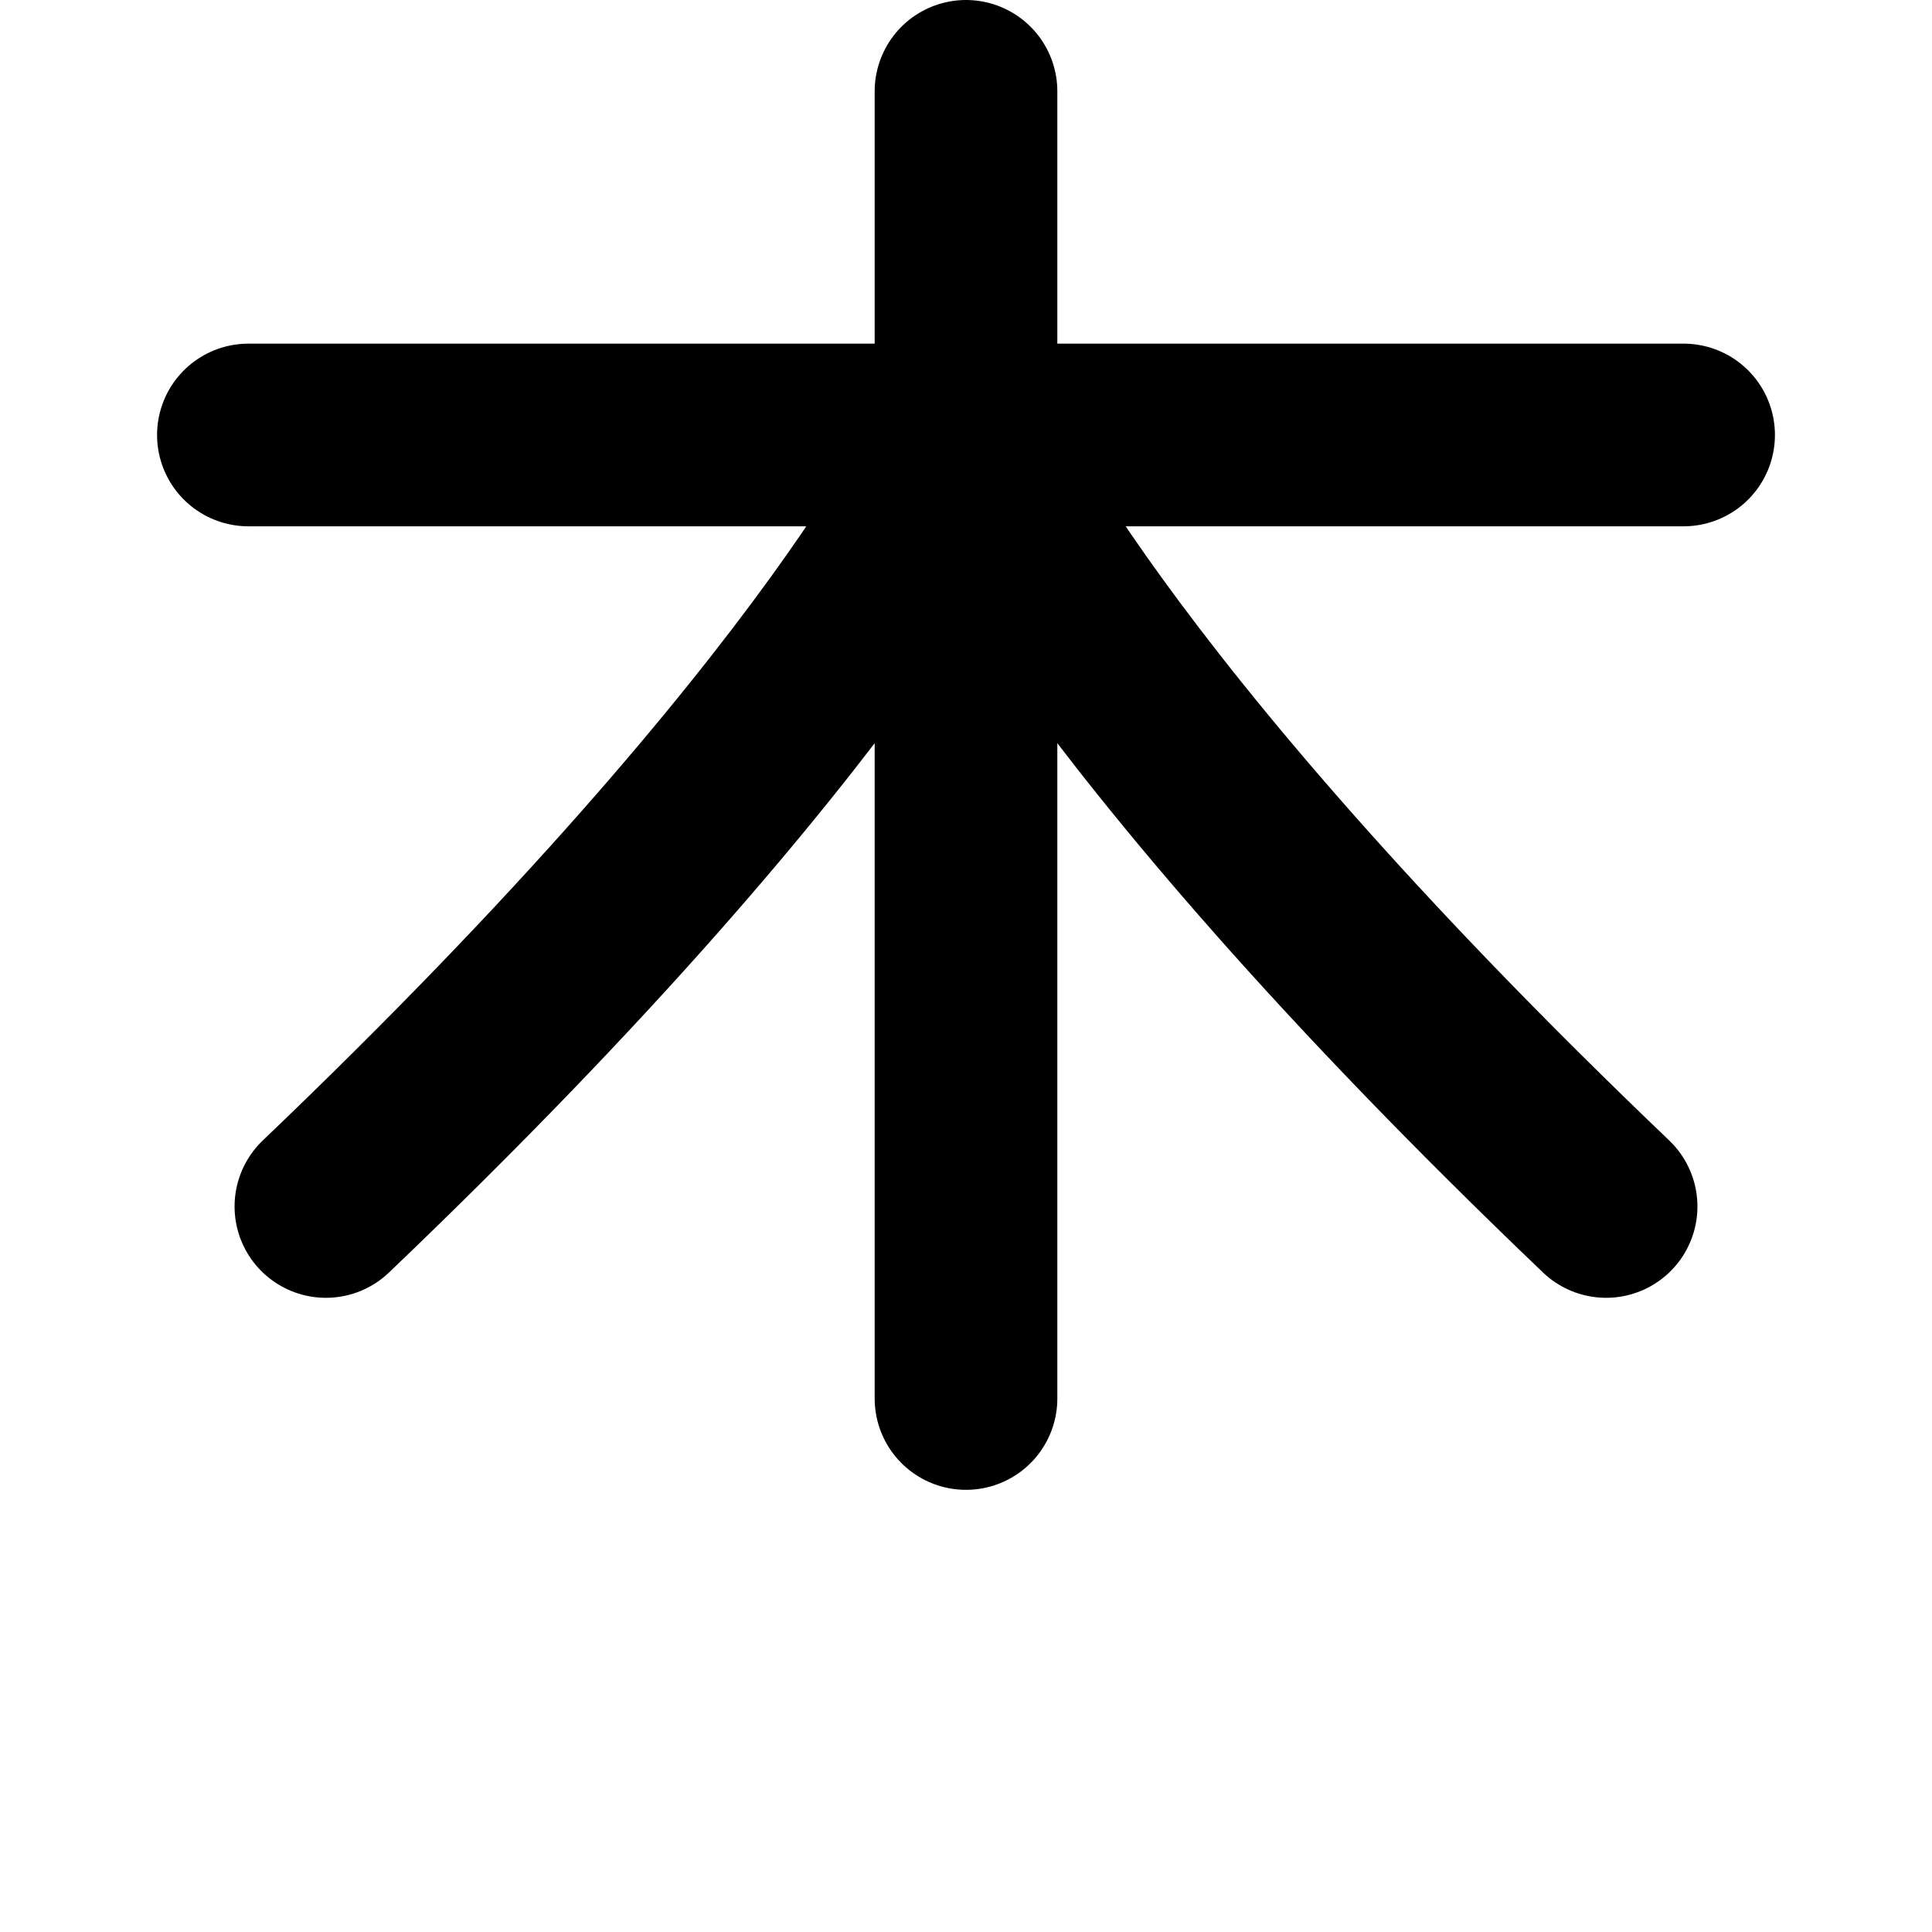
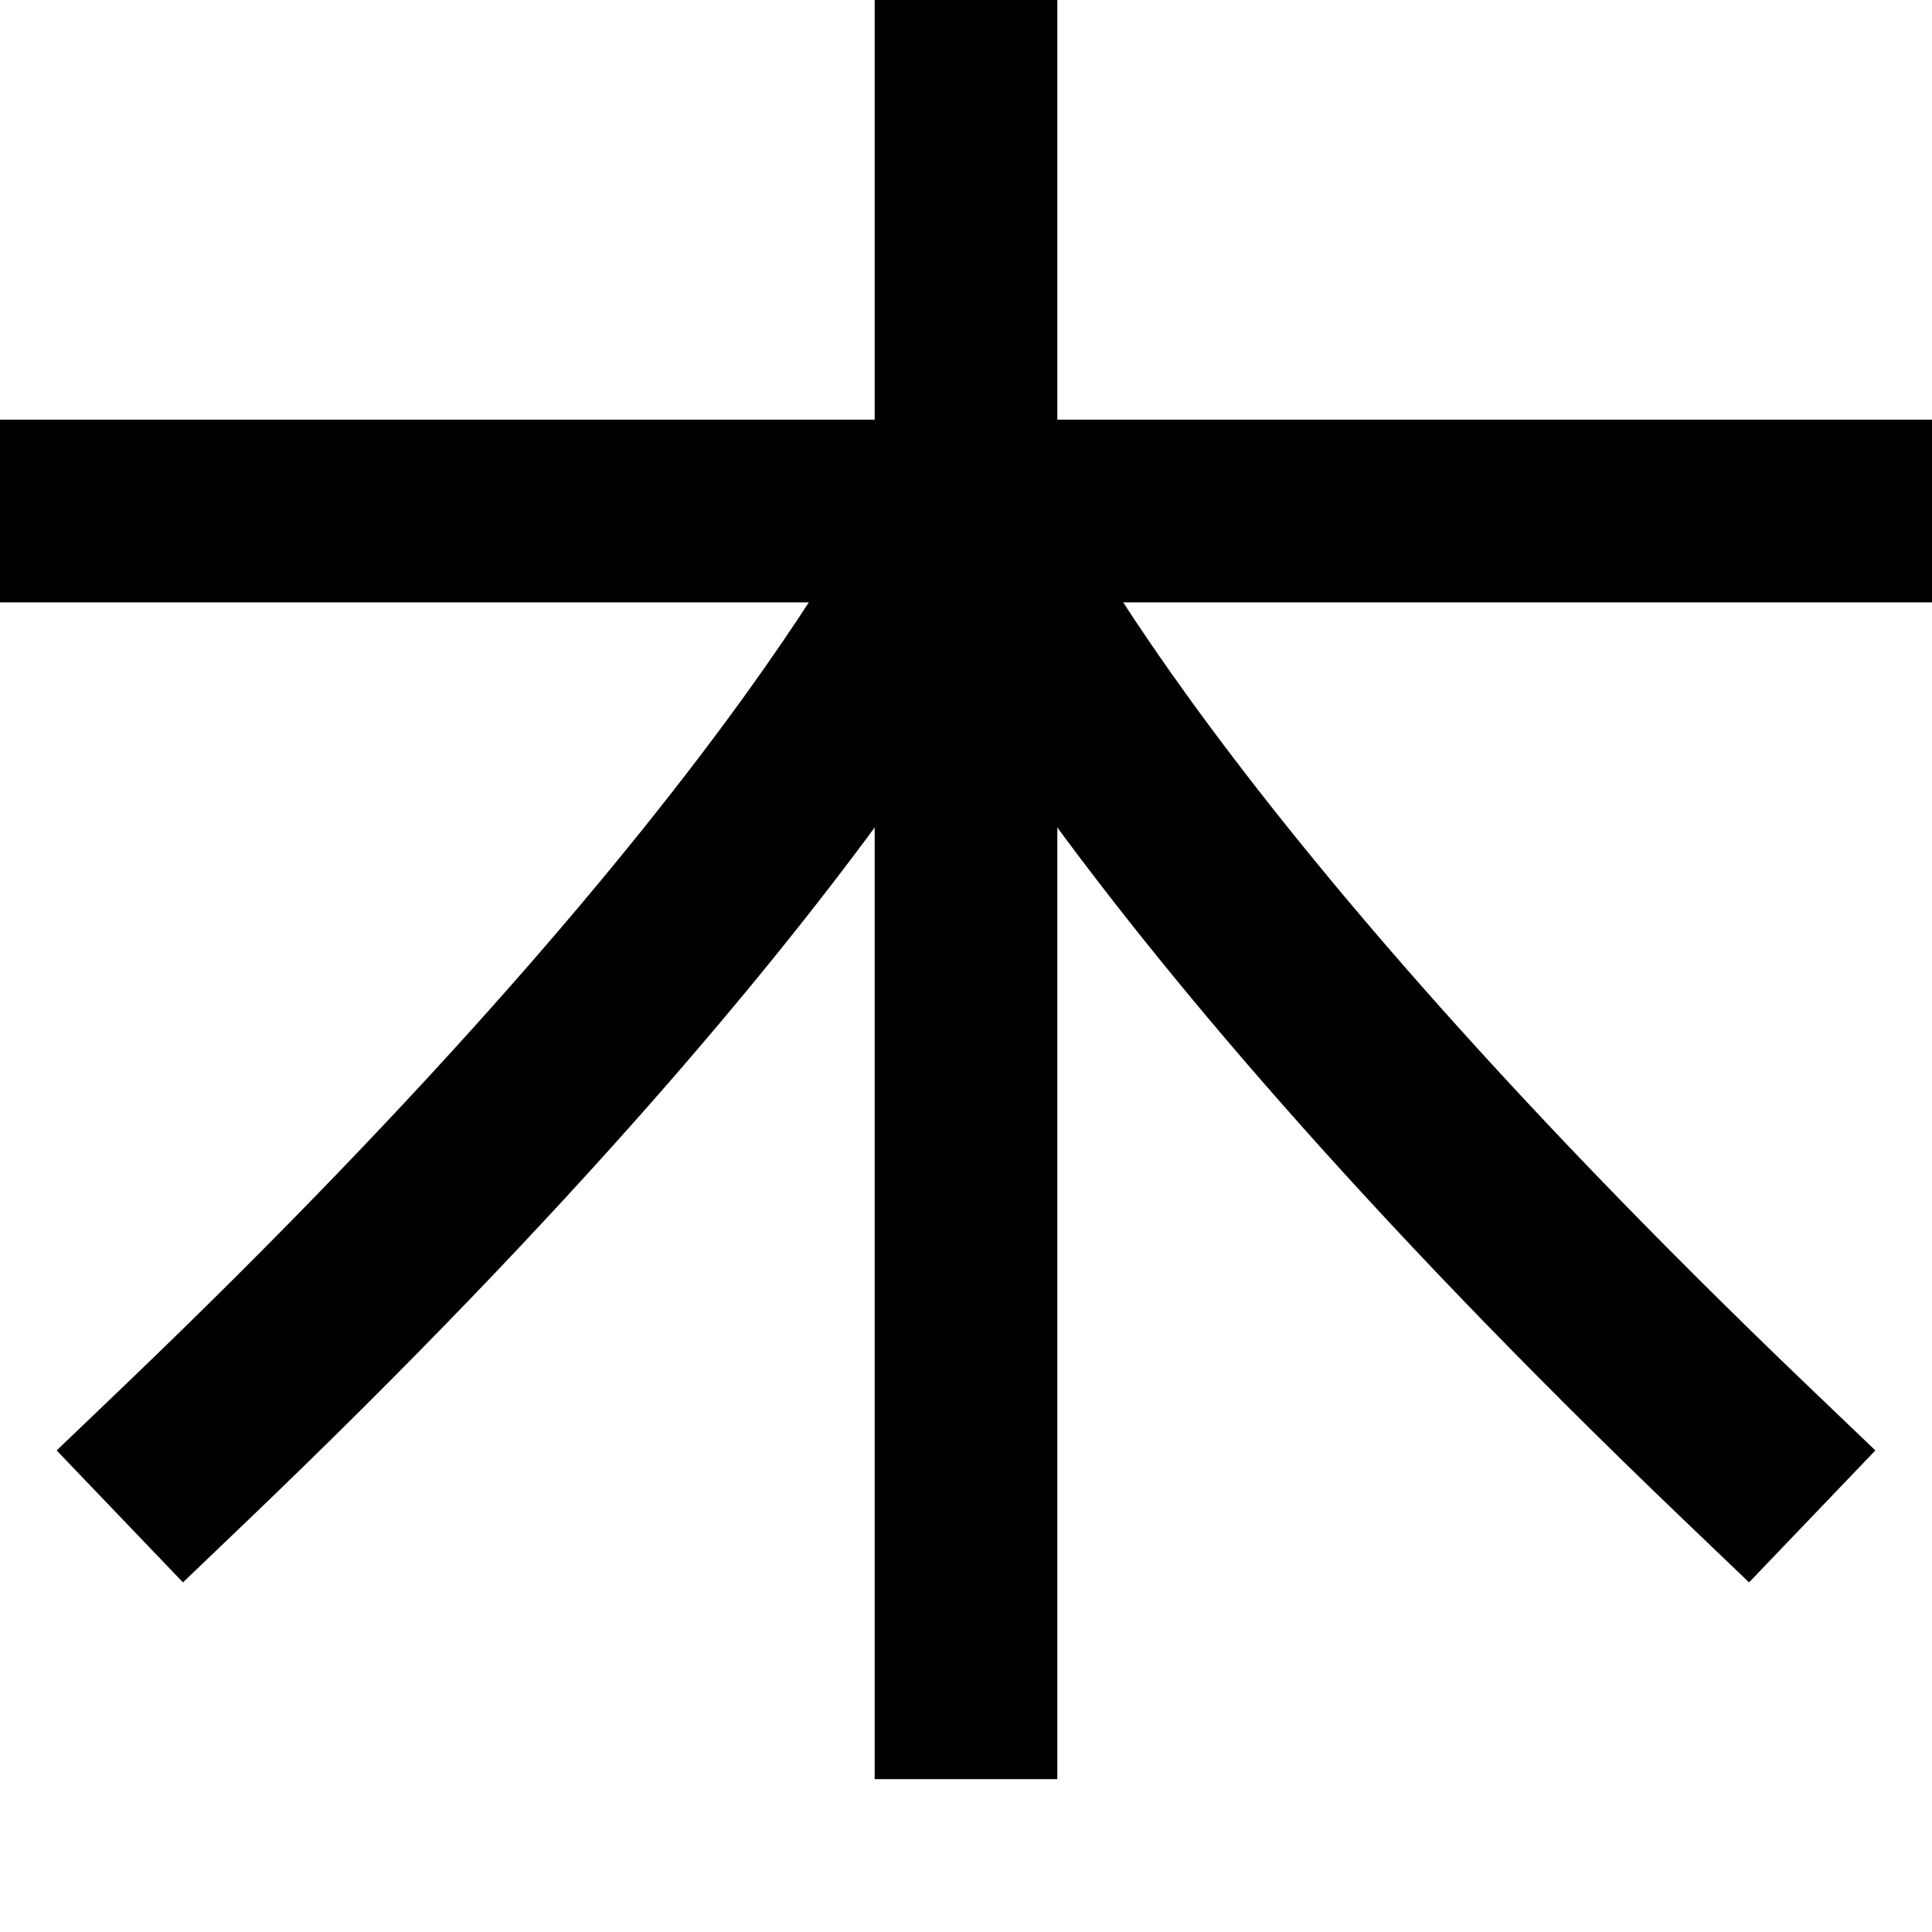
<svg xmlns="http://www.w3.org/2000/svg" width="153.916mm" height="153.916mm" viewBox="0 0 153.916 153.916" version="1.1" id="svg1" xml:space="preserve">
  <defs id="defs1" />
-   <path id="path48-8-6" style="fill:none;fill-opacity:1;stroke:#000000;stroke-width:14.552;stroke-linecap:round;stroke-linejoin:round;stroke-dasharray:none;stroke-opacity:1" d="m 76.958,34.653 c 0,0 8.857,21.203 50.995,61.463 M 76.958,34.653 c 0,0 -8.857,21.203 -50.995,61.463 M 76.958,7.276 V 111.414 M 19.789,34.653 H 134.127" />
+   <path id="path48-8-6" style="fill:none;fill-opacity:1;stroke:#000000;stroke-width:14.552;stroke-linecap:square;stroke-linejoin:miter;stroke-dasharray:none;stroke-opacity:1" d="m 76.958,40.711 c 0,0 10.796,25.896 62.158,75.065 M 76.958,40.711 c 0,0 -10.796,25.896 -62.158,75.065 M 76.958,7.276 V 134.461 M 7.276,40.711 H 146.64" />
</svg>
